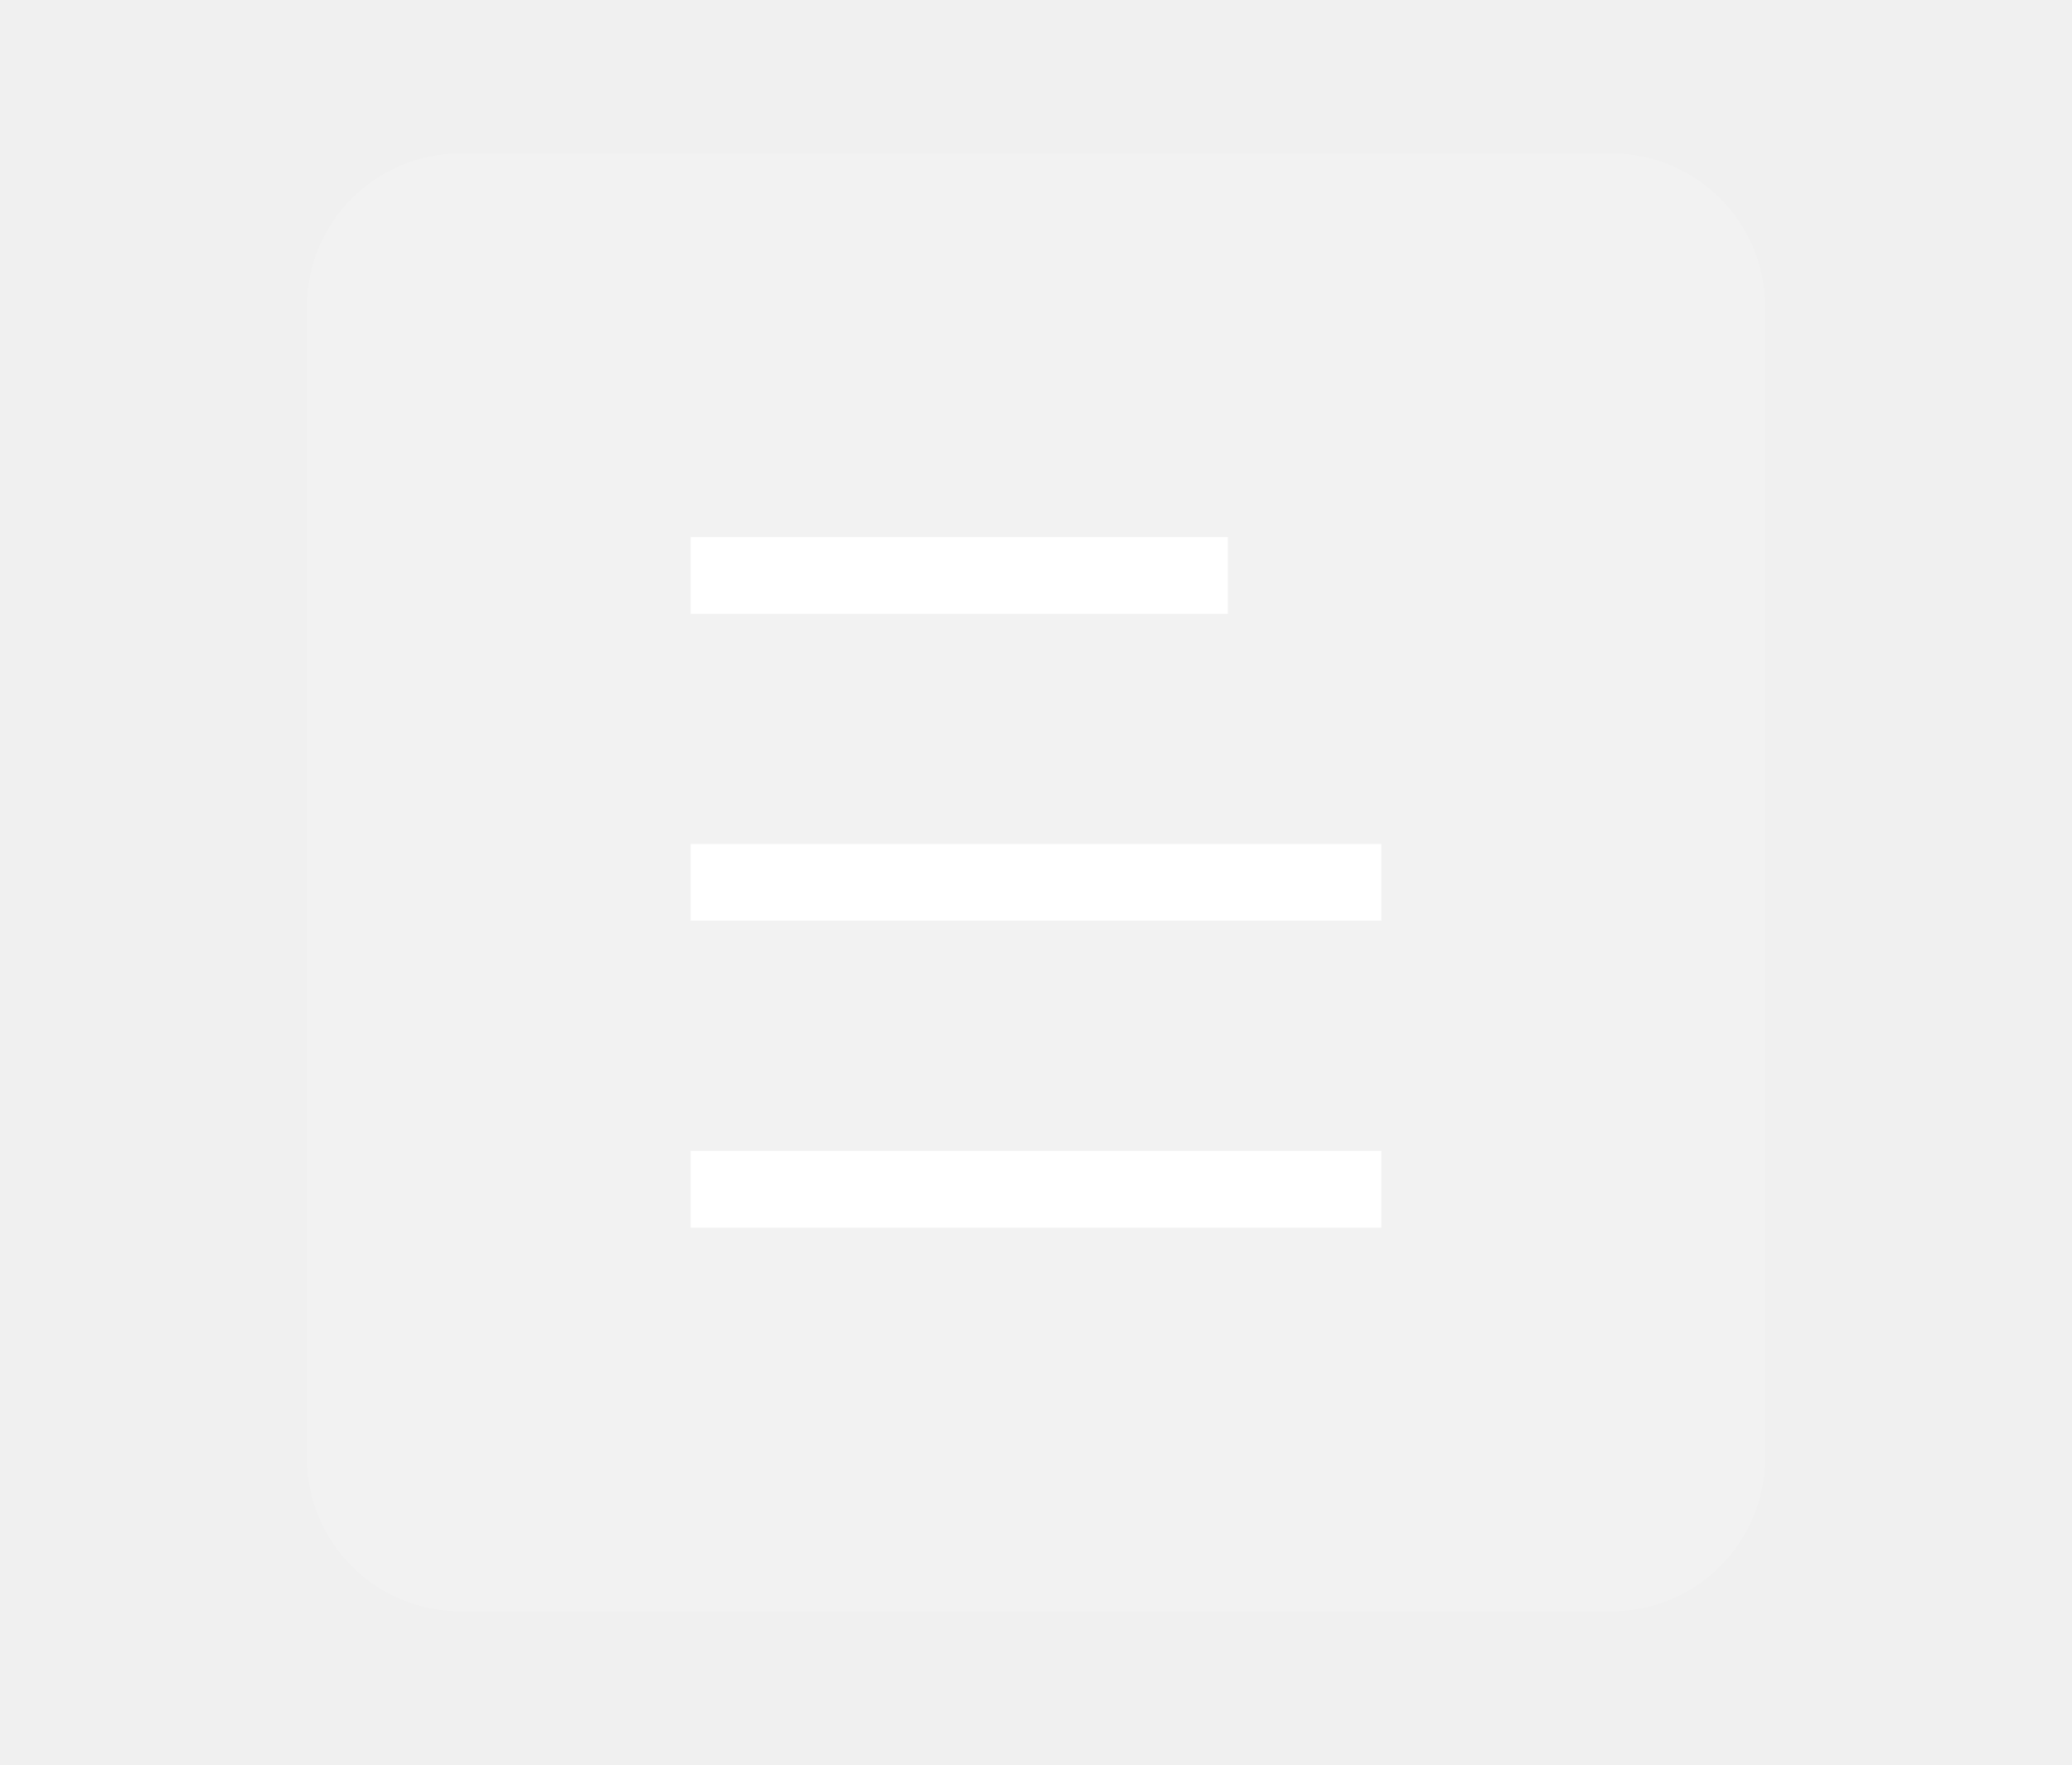
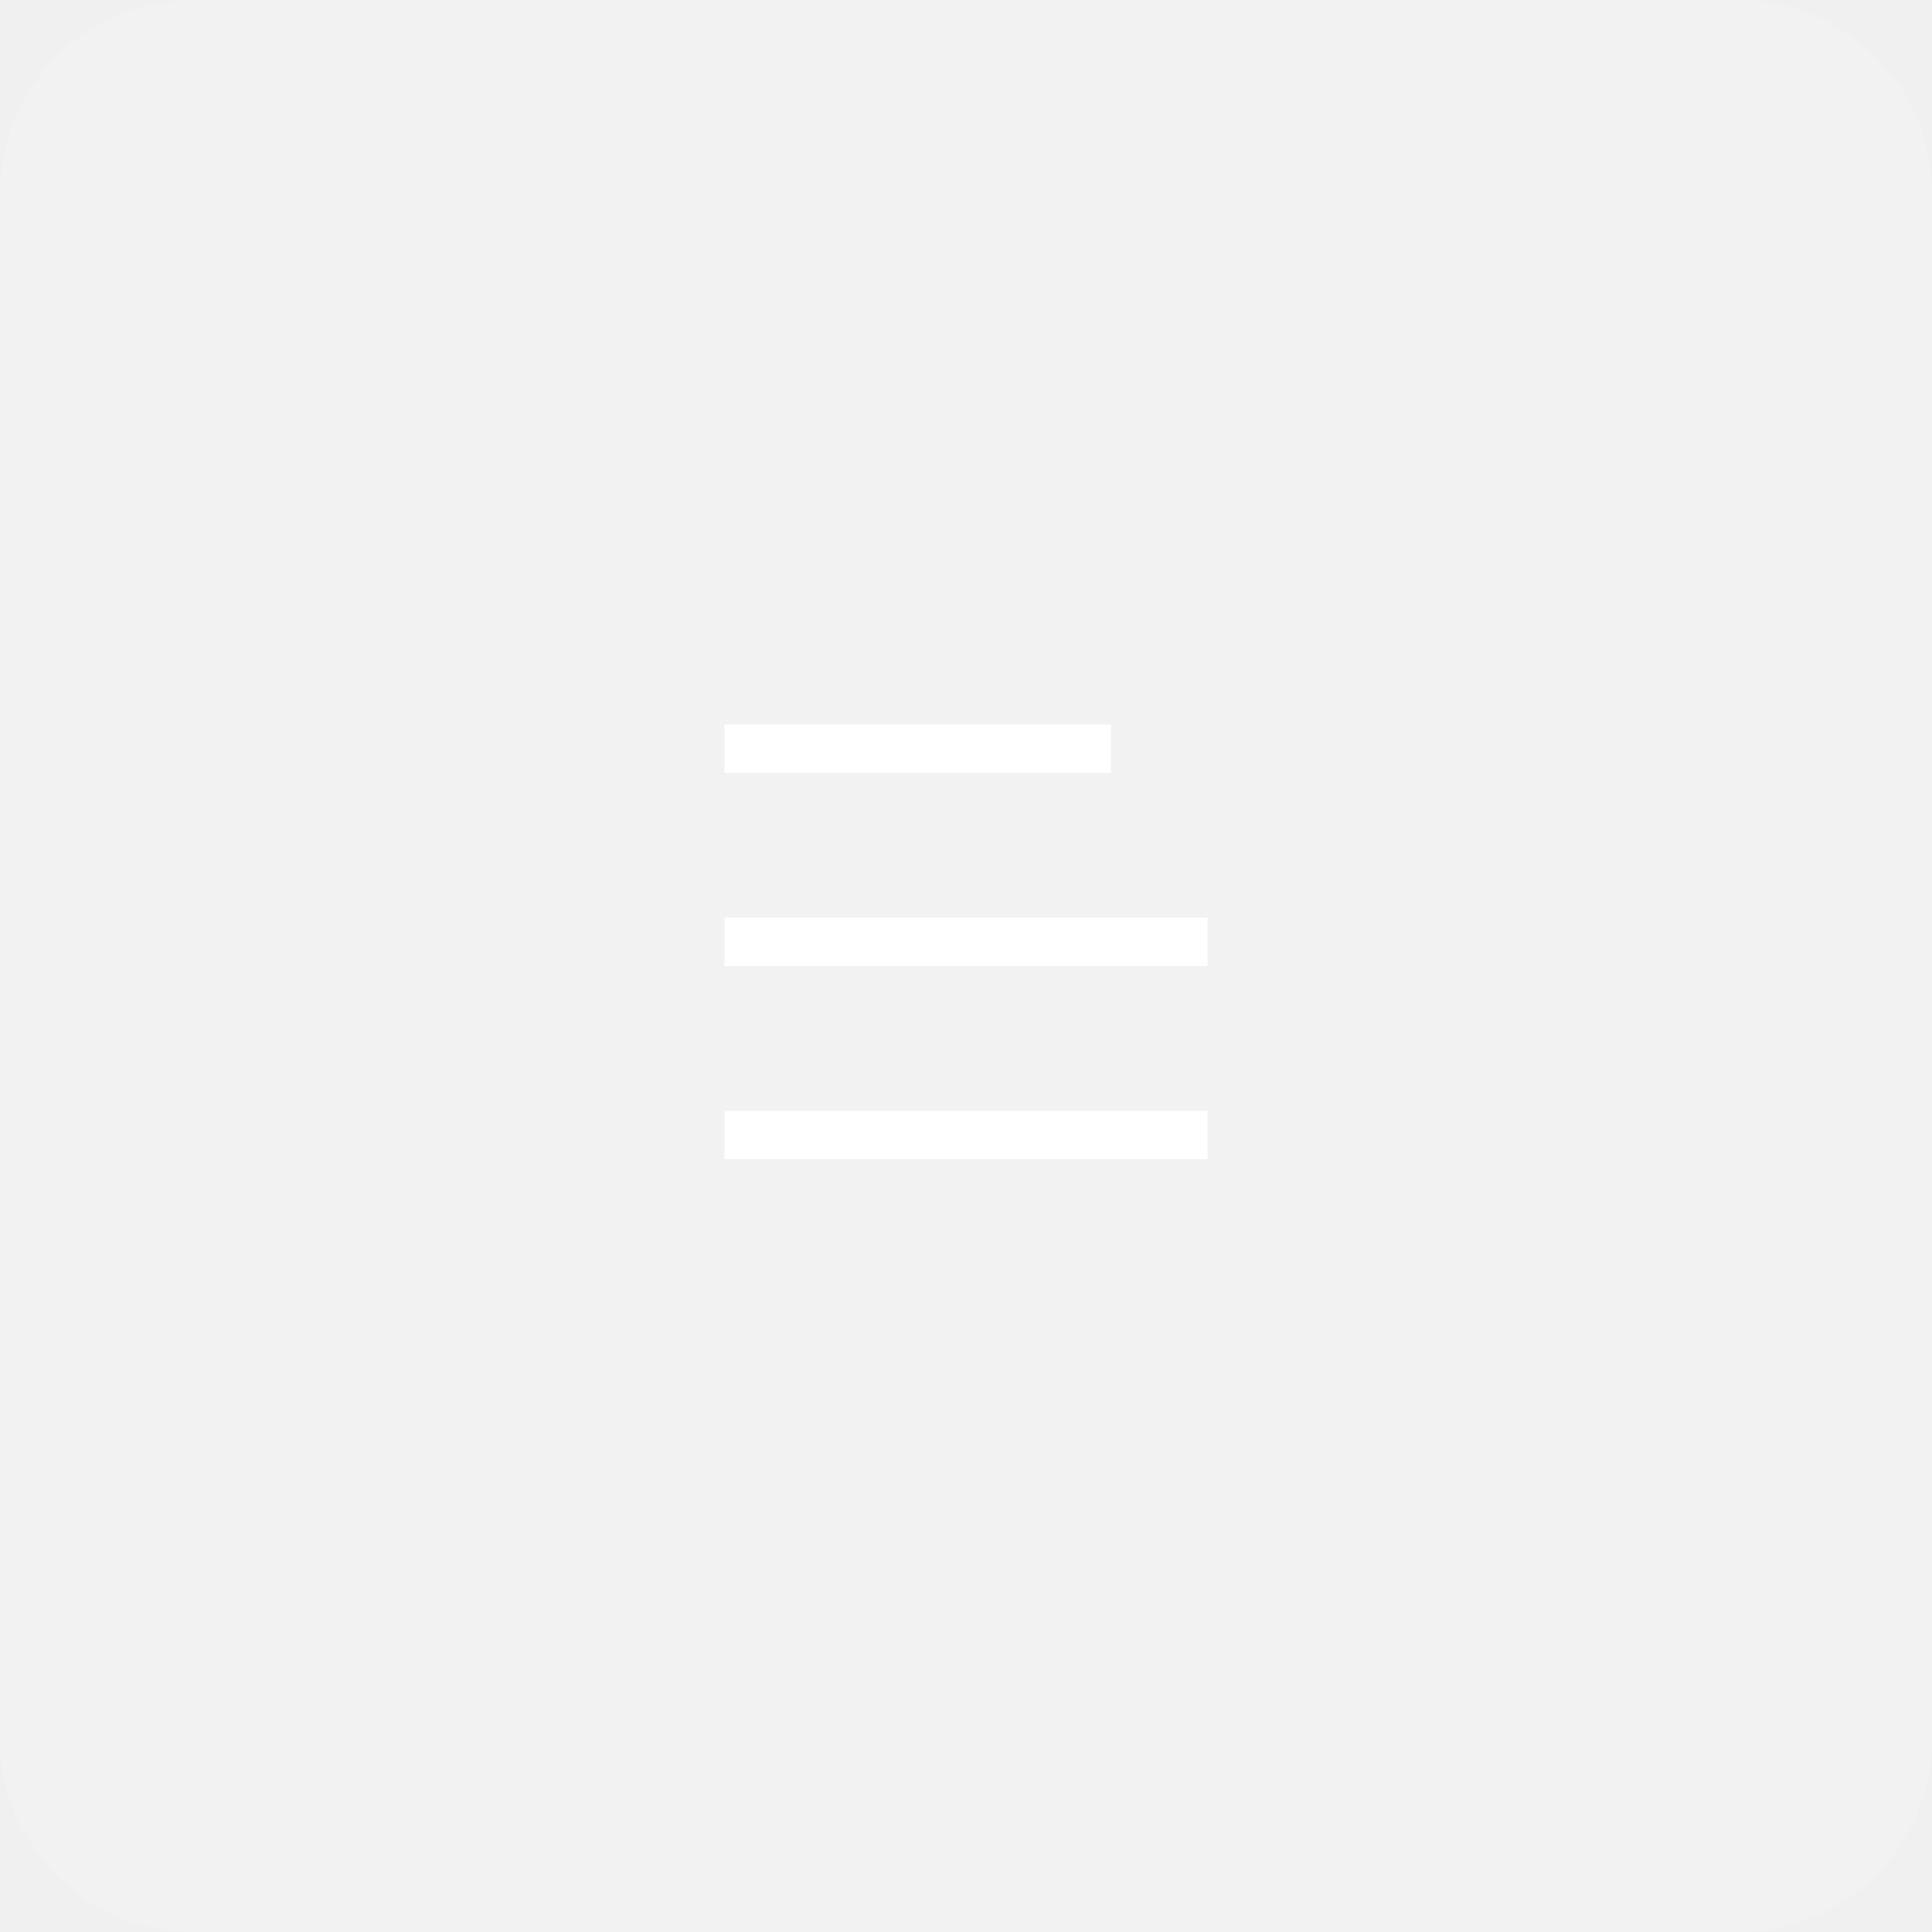
- <svg xmlns="http://www.w3.org/2000/svg" width="27px" height="23px" viewBox="0 0 27 23" version="1.1">
-   <defs />
-   <g id="最大化最小化" stroke="none" stroke-width="1" fill="none" fill-rule="evenodd">
-     <g id="Artboard-3" transform="translate(-44, -102)">
-       <g id="menu_hover" transform="translate(44, 102)">
-         <rect id="Rectangle-18" fill-opacity="0.289" fill="#000000" opacity="0" x="0" y="0" width="27" height="23" />
-         <rect id="Rectangle-62" fill-opacity="0.15" fill="#FFFFFF" x="4" y="2" width="19" height="19" rx="2" />
-         <path d="M9.438,8 L9,8 L9,7 L9.438,7 L15.562,7 L16,7 L16,8 L15.562,8 L9.438,8 Z M9.424,12 L9,12 L9,11 L9.424,11 L17.576,11 L18,11 L18,12 L17.576,12 L9.424,12 Z M9.424,16 L9,16 L9,15 L9.424,15 L17.576,15 L18,15 L18,16 L17.576,16 L9.424,16 Z" id="Combined-Shape" fill="#FFFFFF" fill-rule="nonzero" />
-       </g>
-     </g>
+ <svg xmlns="http://www.w3.org/2000/svg" width="40" height="40" viewBox="0 0 40 40">
+   <g fill="#FFF" fill-rule="evenodd">
+     <rect width="40" height="40" fill-opacity=".15" rx="4" />
+     <path fill-rule="nonzero" d="M22.562,16 L15.438,16 L15,16 L15,15 L15.438,15 L22.562,15 L23,15 L23,16 L22.562,16 Z M24.576,20 L15.424,20 L15,20 L15,19 L15.424,19 L24.576,19 L25,19 L25,20 L24.576,20 Z M24.576,24 L15.424,24 L15,24 L15,23 L15.424,23 L24.576,23 L25,23 L25,24 L24.576,24 Z" />
  </g>
</svg>
